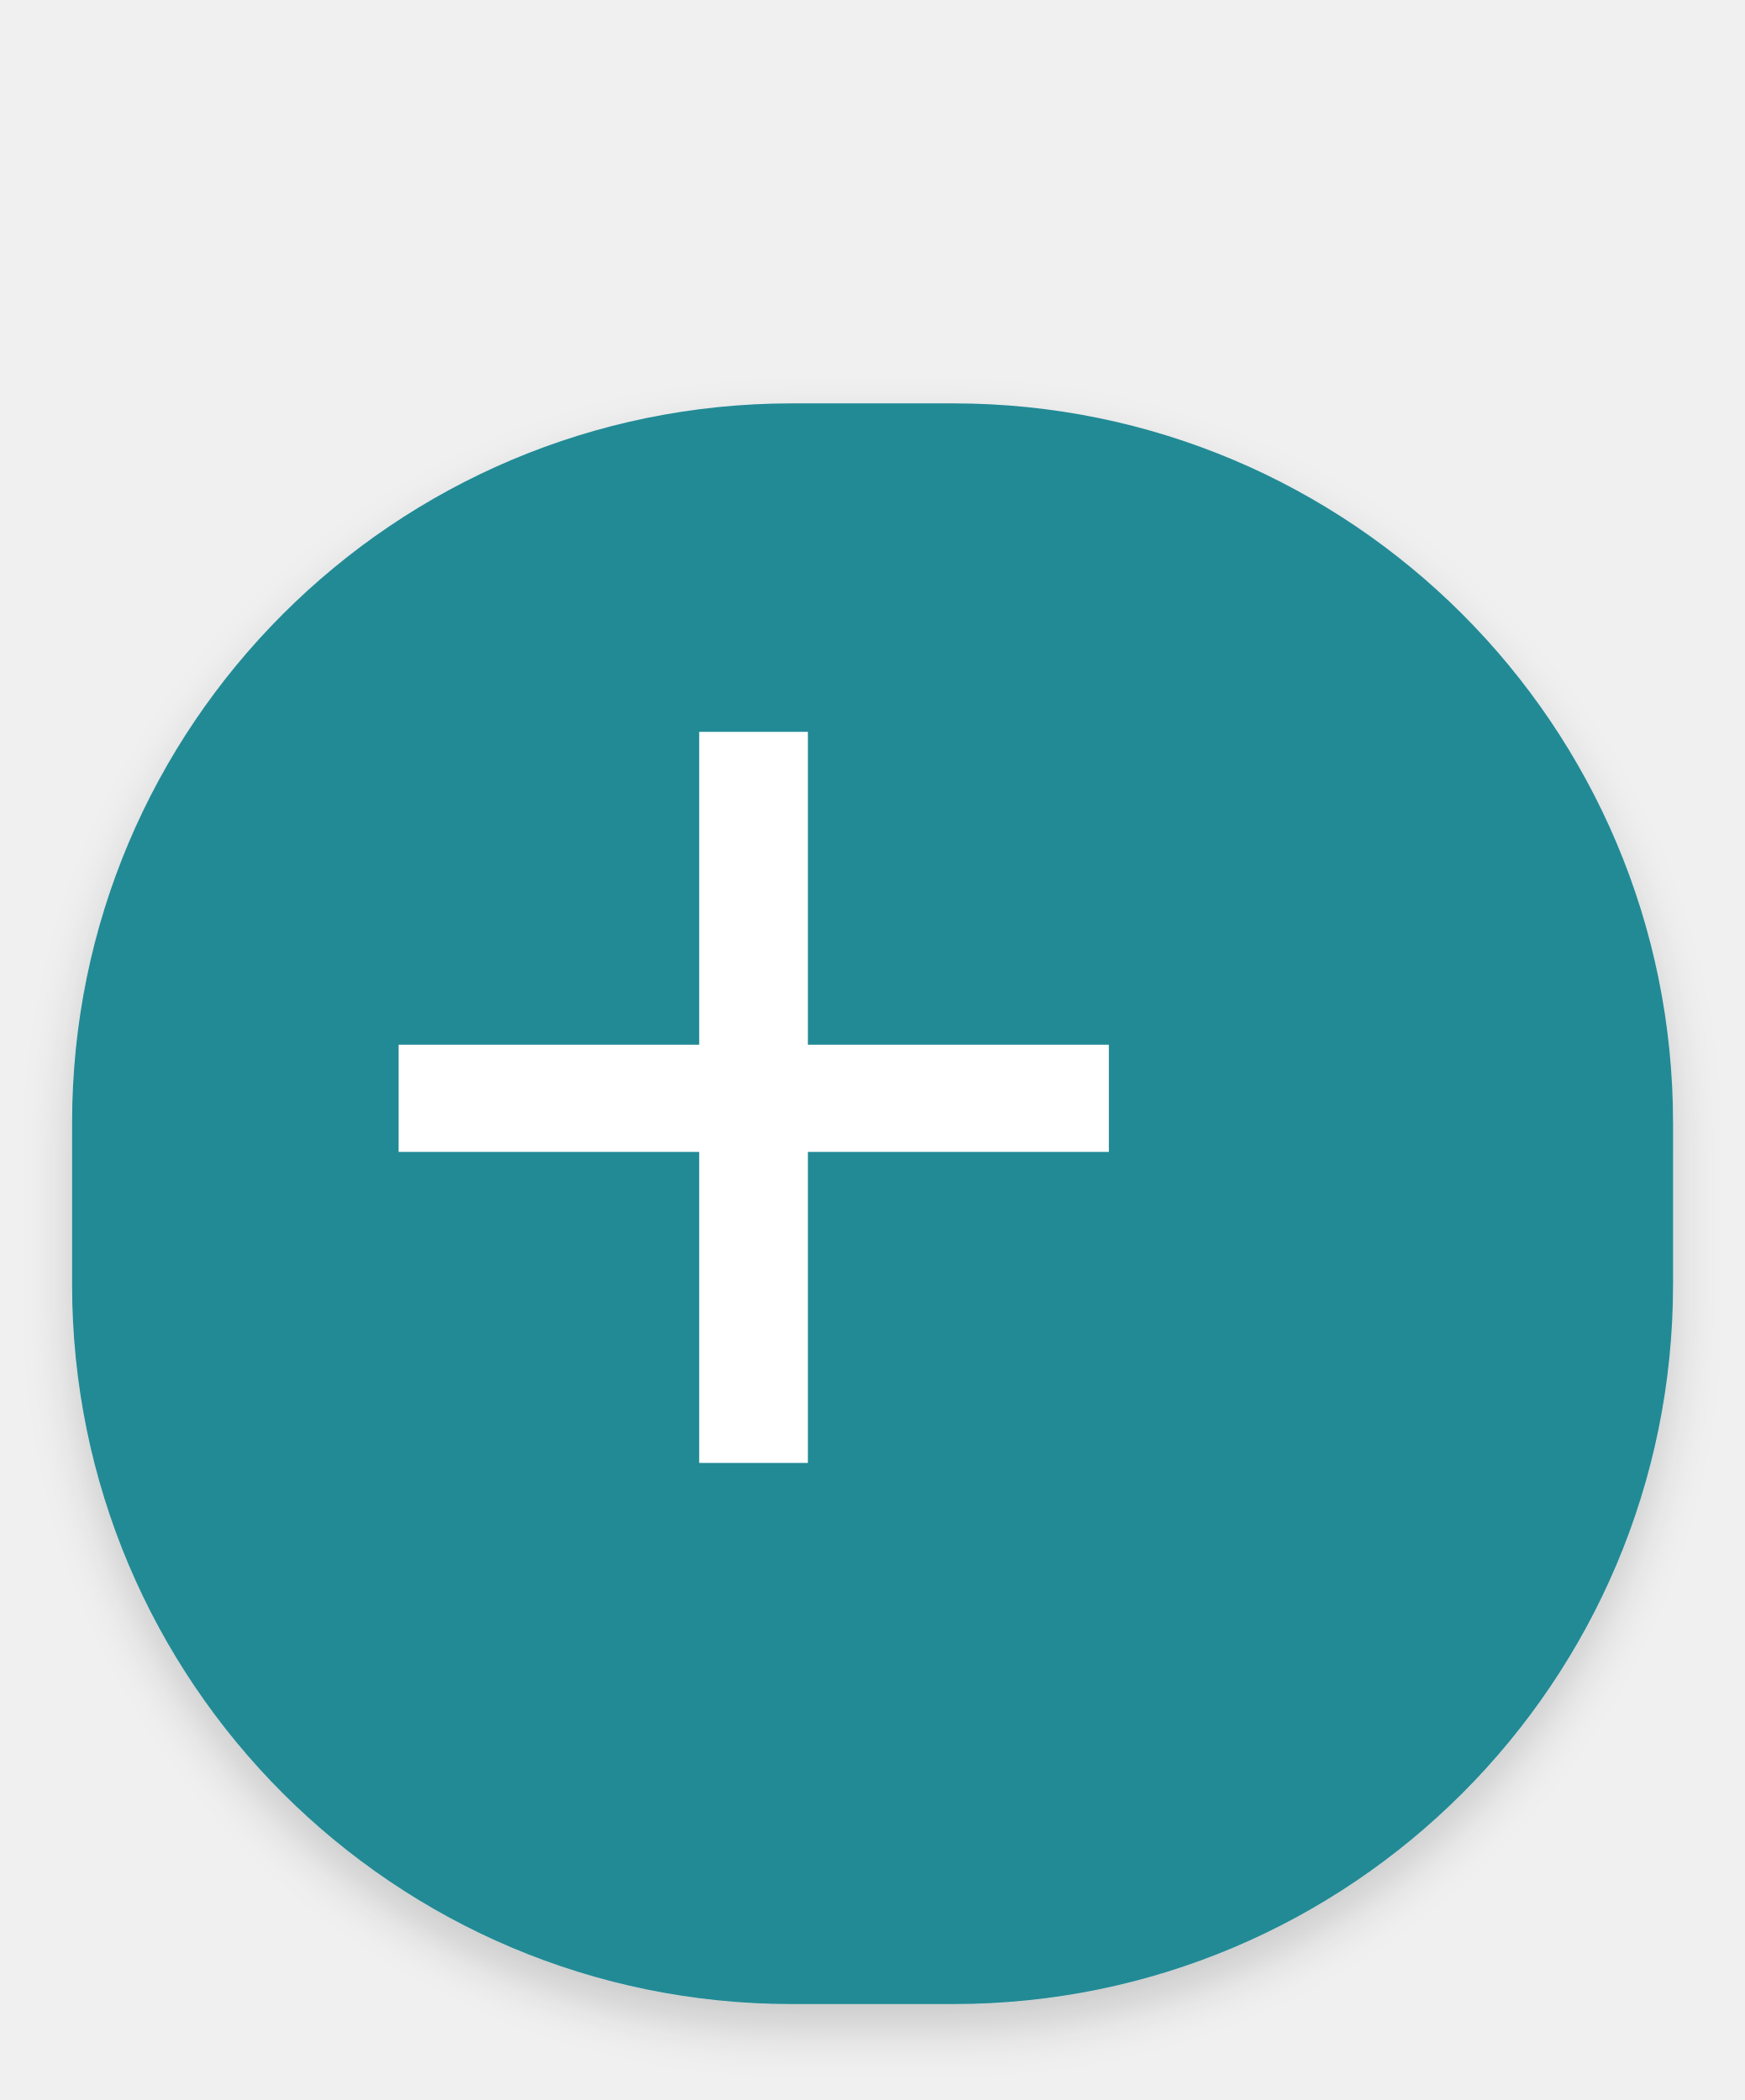
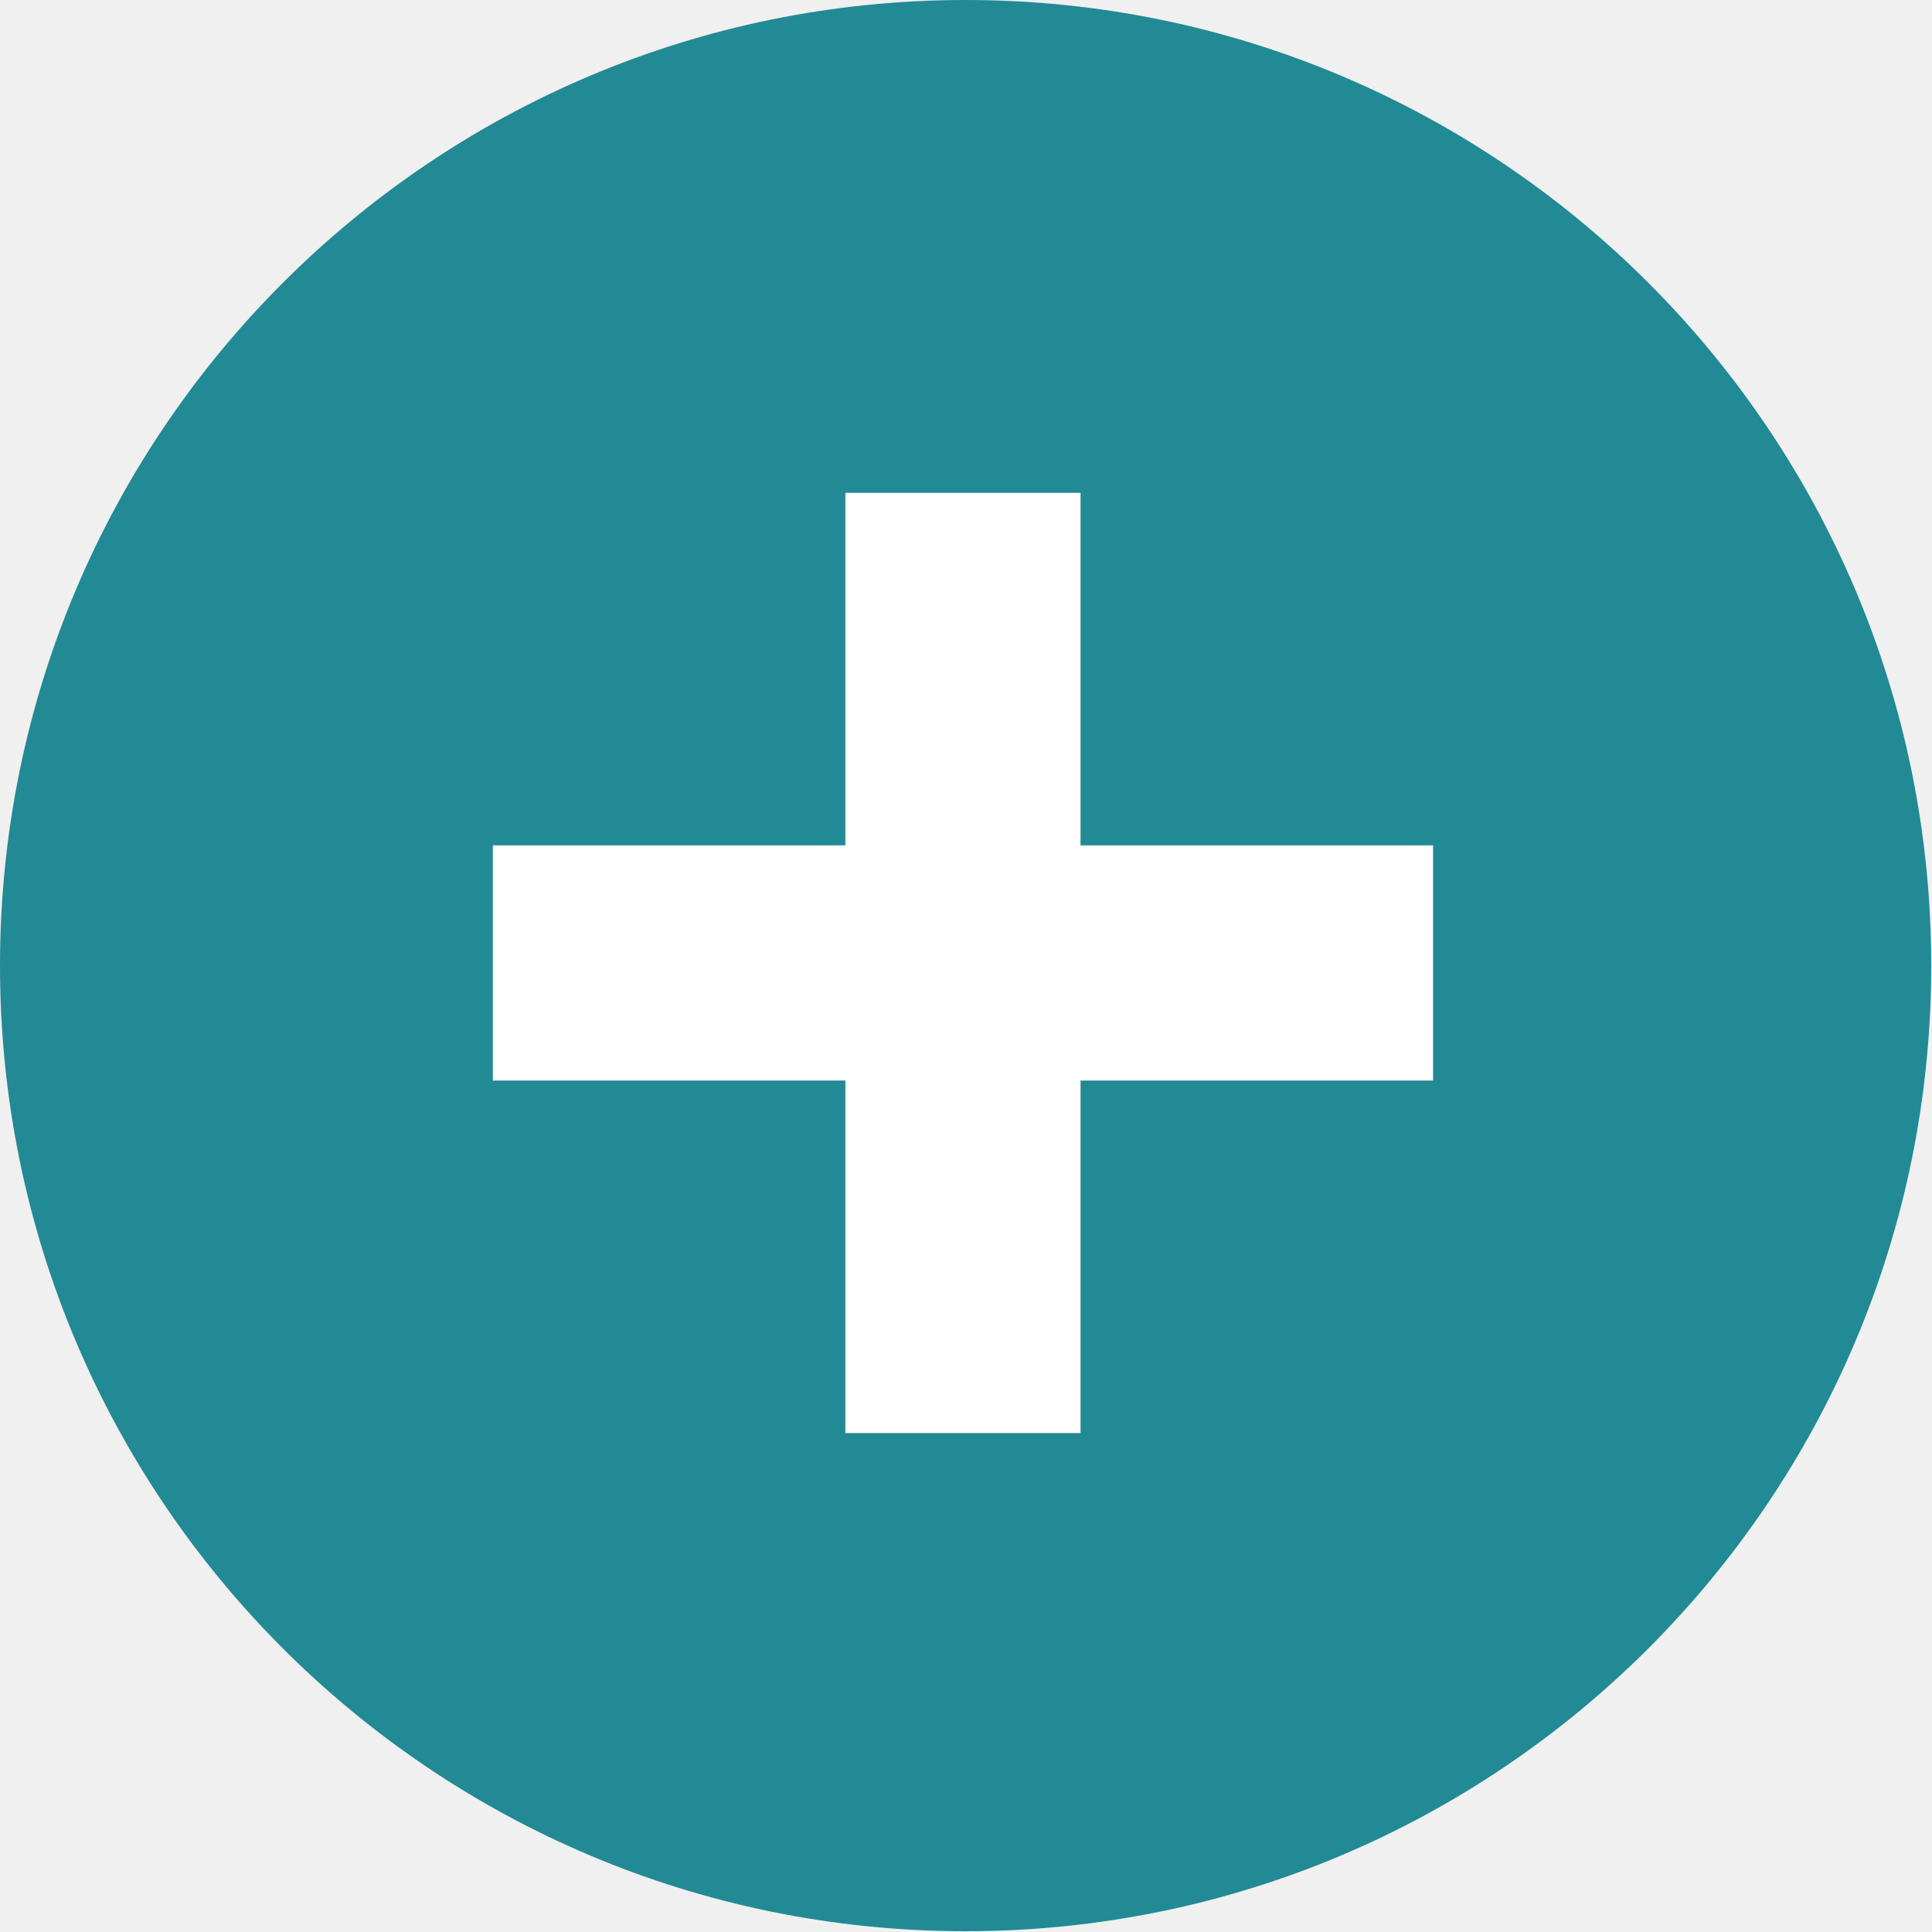
- <svg xmlns="http://www.w3.org/2000/svg" width="72.744" height="87.564" viewBox="0 0 72.744 87.564">
-   <defs>
-     <style>.a{fill:#228a95;}.b{fill:#fff;font-size:63px;font-family:SegoeUIBlack, Segoe UI;}.c{filter:url(#a);}</style>
-     <filter id="a" x="0" y="14.82" width="72.744" height="72.744" filterUnits="userSpaceOnUse">
-       <feOffset dy="1" input="SourceAlpha" />
-       <feGaussianBlur stdDeviation="1" result="b" />
-       <feFlood flood-opacity="0.161" />
-       <feComposite operator="in" in2="b" />
-       <feComposite in="SourceGraphic" />
-     </filter>
-   </defs>
-   <g transform="translate(-347.365 -102.18)">
-     <g class="c" transform="matrix(1, 0, 0, 1, 347.37, 102.18)">
-       <rect class="a" width="66.744" height="66.744" rx="30" transform="translate(3 16.82)" />
-     </g>
-     <text class="b" transform="translate(360.827 170.18)">
-       <tspan x="0" y="0">+</tspan>
-     </text>
+ <svg xmlns="http://www.w3.org/2000/svg" width="145" height="145" viewBox="0 0 145 145">
+   <g id="Grupo_1" data-name="Grupo 1" transform="translate(-454 -386)">
+     <circle id="Elipse_1" data-name="Elipse 1" cx="72.5" cy="72.5" r="72.5" transform="translate(454 386)" fill="#228a95" />
+     <path id="Icon_open-plus" data-name="Icon open-plus" d="M26.475,0V26.475H0v17.65H26.475V70.6h17.65V44.125H70.6V26.475H44.125V0Z" transform="translate(491 423)" fill="#fff" />
  </g>
</svg>
